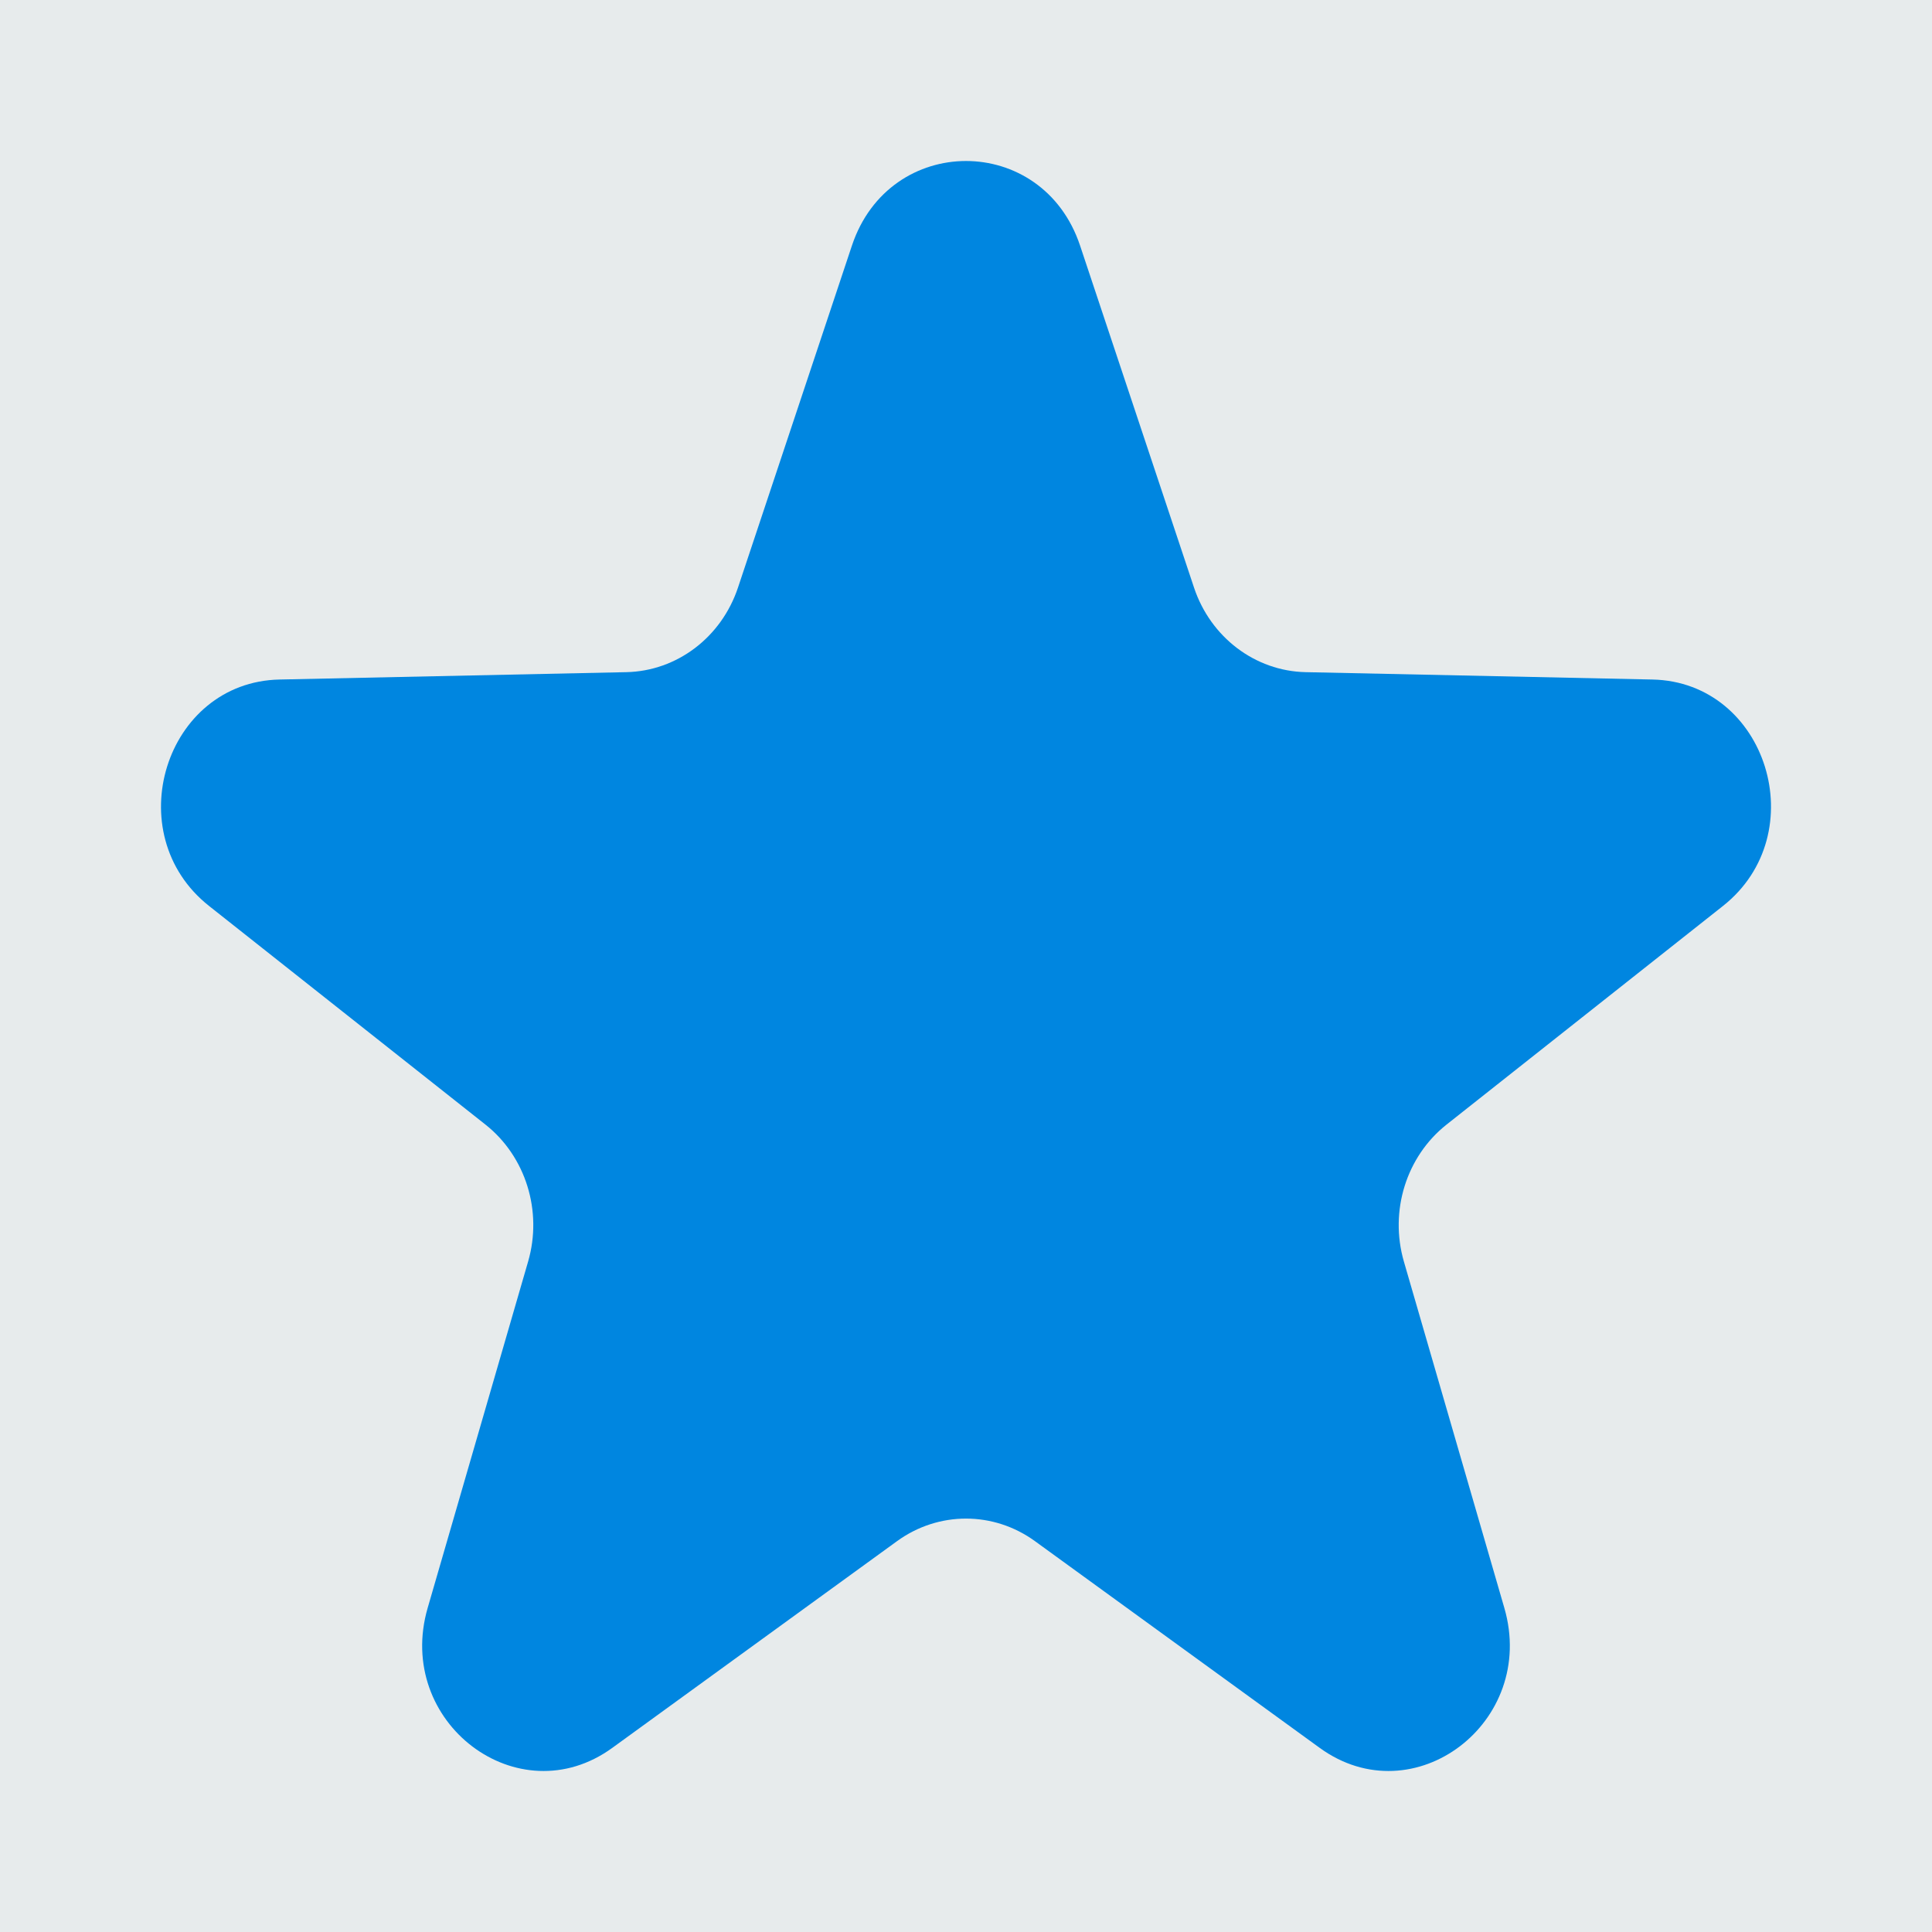
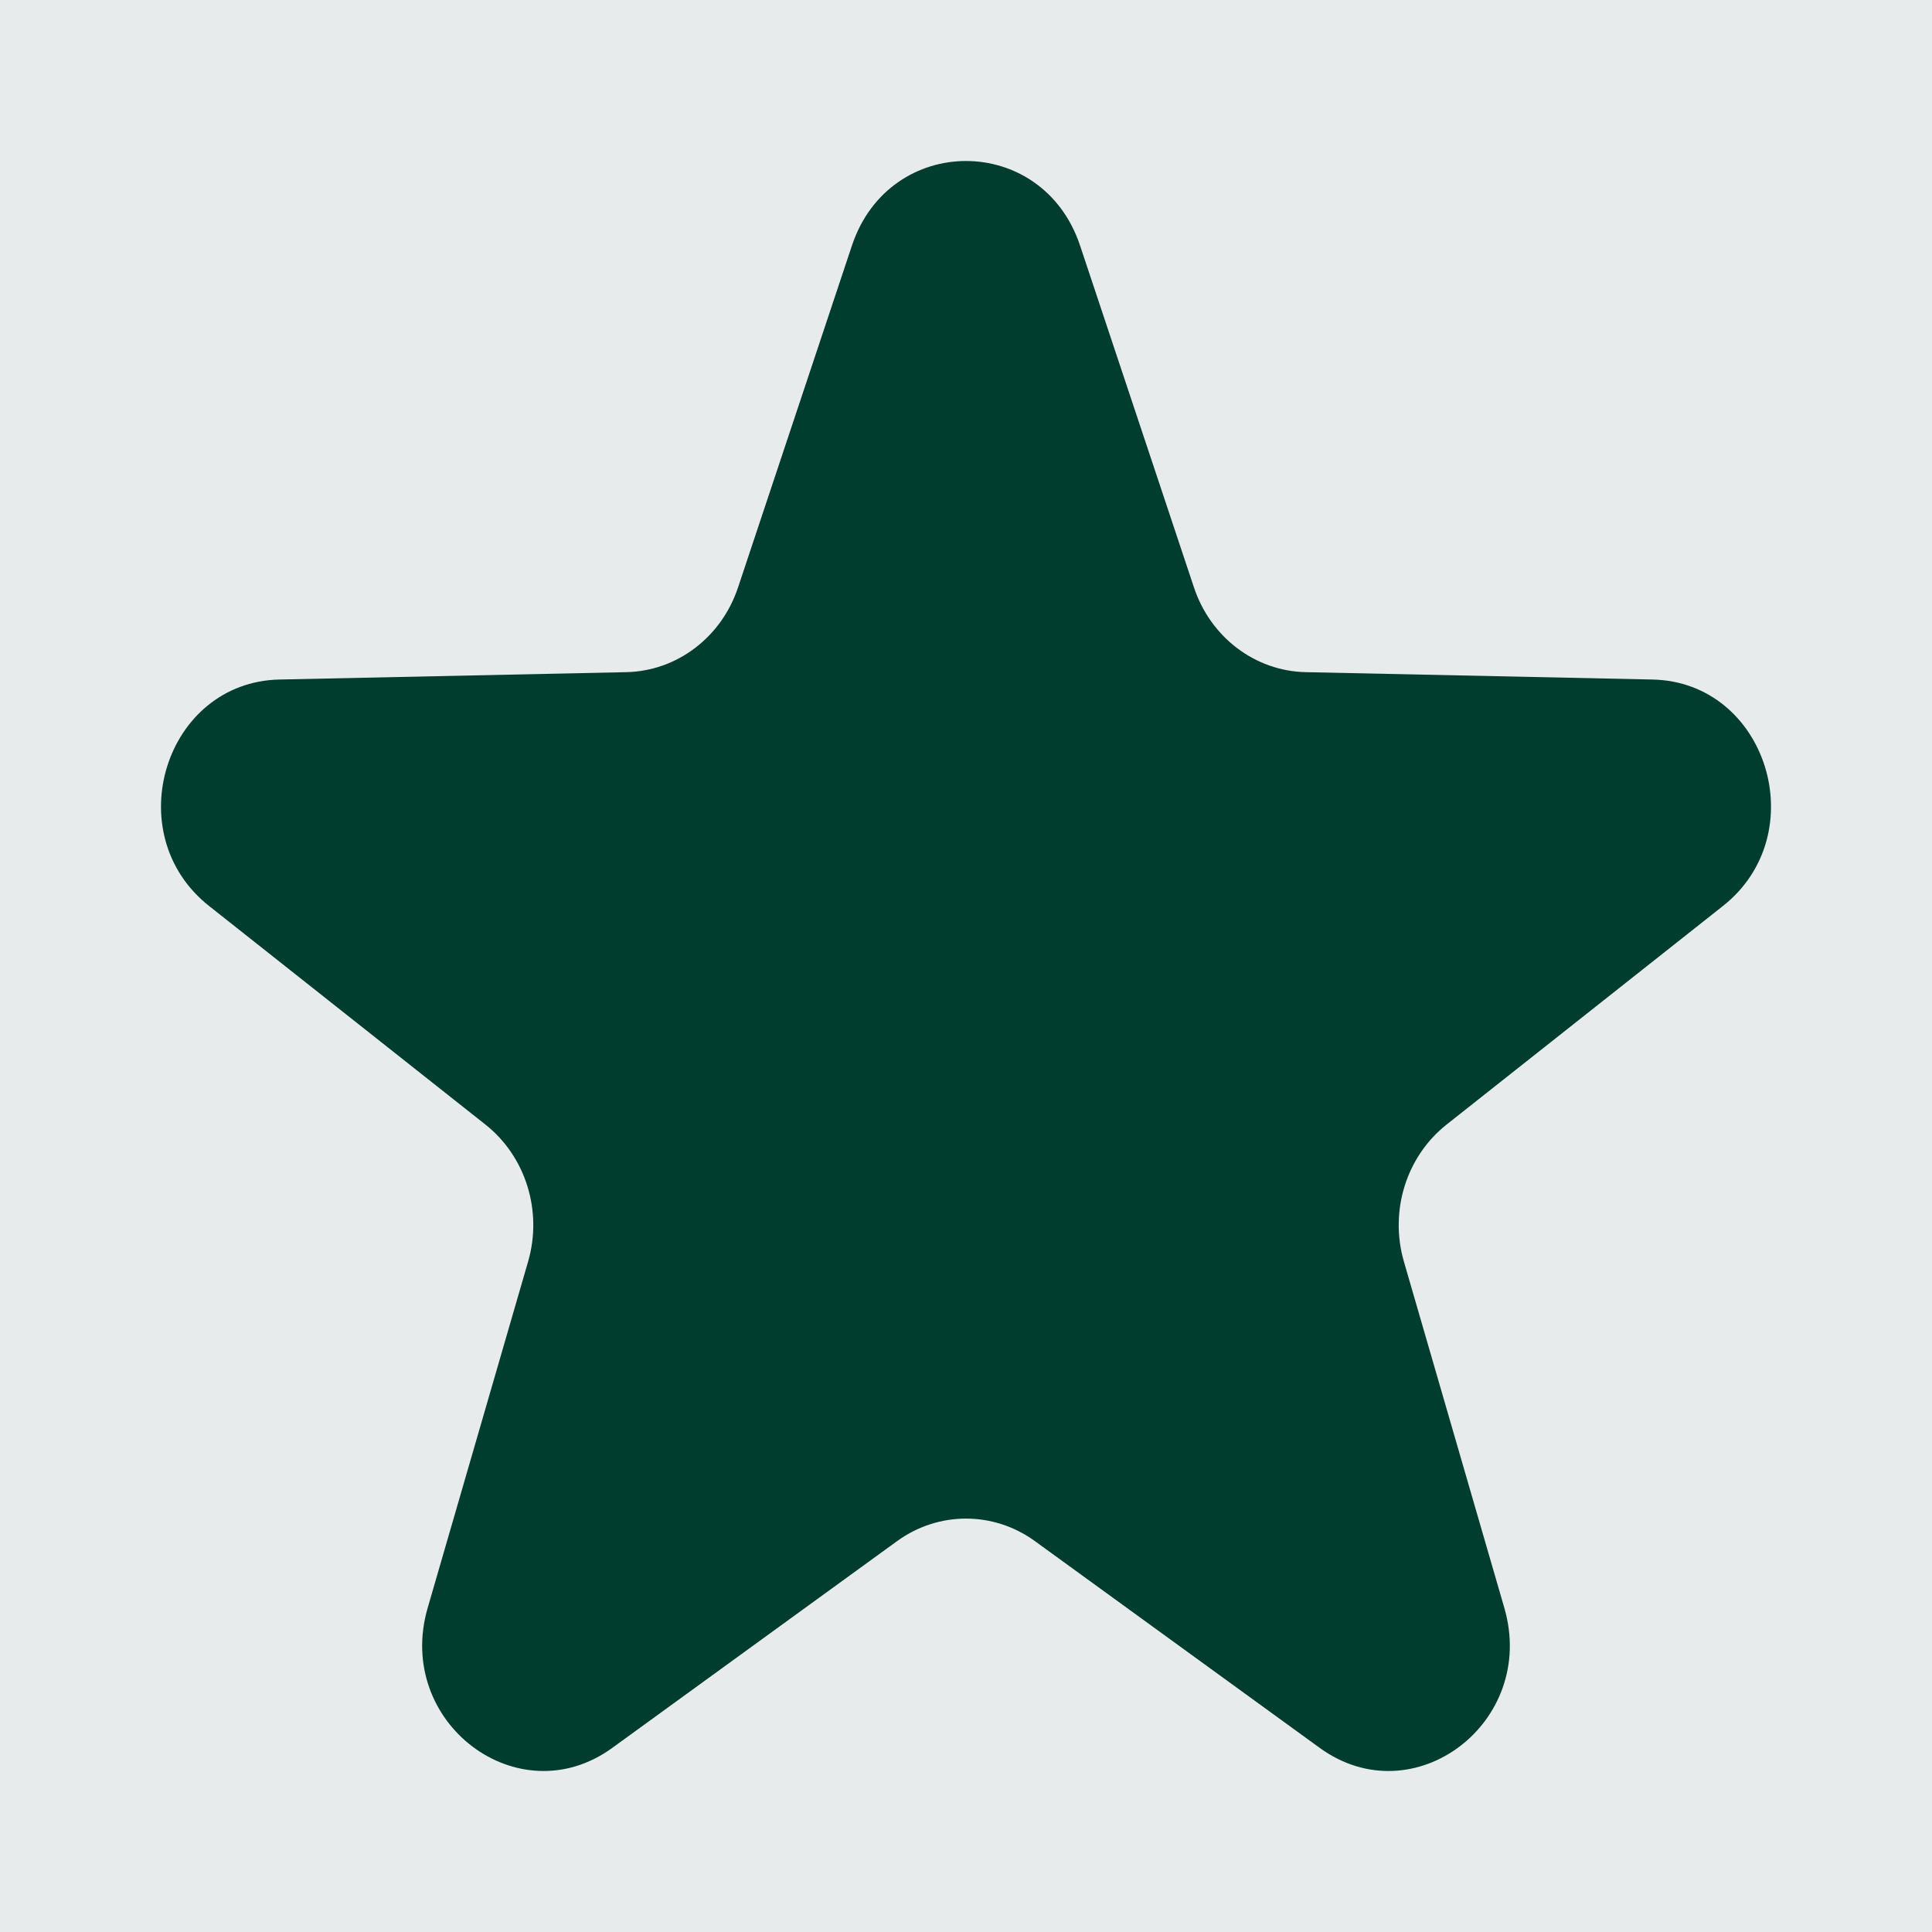
<svg xmlns="http://www.w3.org/2000/svg" width="500" zoomAndPan="magnify" viewBox="0 0 375 375" height="500" preserveAspectRatio="xMidYMid meet" version="1.2">
  <g id="6831778d5f">
    <rect x="0" width="375" y="0" height="375" style="fill:#ffffff;fill-opacity:1;stroke:none;" />
    <rect x="0" width="375" y="0" height="375" style="fill:#e7ebec;fill-opacity:1;stroke:none;" />
    <rect x="0" width="375" y="0" height="375" style="fill:#e7ebec;fill-opacity:1;stroke:none;" />
-     <path style=" stroke:none;fill-rule:nonzero;fill:#0086e0;fill-opacity:1;" d="M 165.355 47.68 C 172.652 25.773 202.348 25.773 209.645 47.68 L 231.754 114.039 C 234.973 123.703 243.617 130.254 253.422 130.465 L 320.742 131.895 C 342.965 132.367 352.141 161.832 334.43 175.844 L 280.77 218.285 C 272.957 224.469 269.656 235.07 272.492 244.859 L 291.992 312.105 C 298.43 334.305 274.406 352.512 256.16 339.266 L 200.891 299.141 C 192.844 293.297 182.156 293.297 174.109 299.141 L 118.84 339.266 C 100.594 352.512 76.57 334.305 83.008 312.105 L 102.508 244.859 C 105.344 235.07 102.043 224.469 94.23 218.285 L 40.574 175.844 C 22.859 161.832 32.035 132.367 54.258 131.895 L 121.578 130.465 C 131.383 130.254 140.027 123.703 143.246 114.039 Z M 165.355 47.68 " />
+     <path style=" stroke:none;fill-rule:nonzero;fill:#003D2E;fill-opacity:1;" d="M 165.355 47.68 C 172.652 25.773 202.348 25.773 209.645 47.68 L 231.754 114.039 C 234.973 123.703 243.617 130.254 253.422 130.465 L 320.742 131.895 C 342.965 132.367 352.141 161.832 334.43 175.844 L 280.77 218.285 C 272.957 224.469 269.656 235.07 272.492 244.859 L 291.992 312.105 C 298.43 334.305 274.406 352.512 256.16 339.266 L 200.891 299.141 C 192.844 293.297 182.156 293.297 174.109 299.141 L 118.84 339.266 C 100.594 352.512 76.57 334.305 83.008 312.105 L 102.508 244.859 C 105.344 235.07 102.043 224.469 94.23 218.285 L 40.574 175.844 C 22.859 161.832 32.035 132.367 54.258 131.895 L 121.578 130.465 C 131.383 130.254 140.027 123.703 143.246 114.039 Z M 165.355 47.68 " />
  </g>
</svg>
